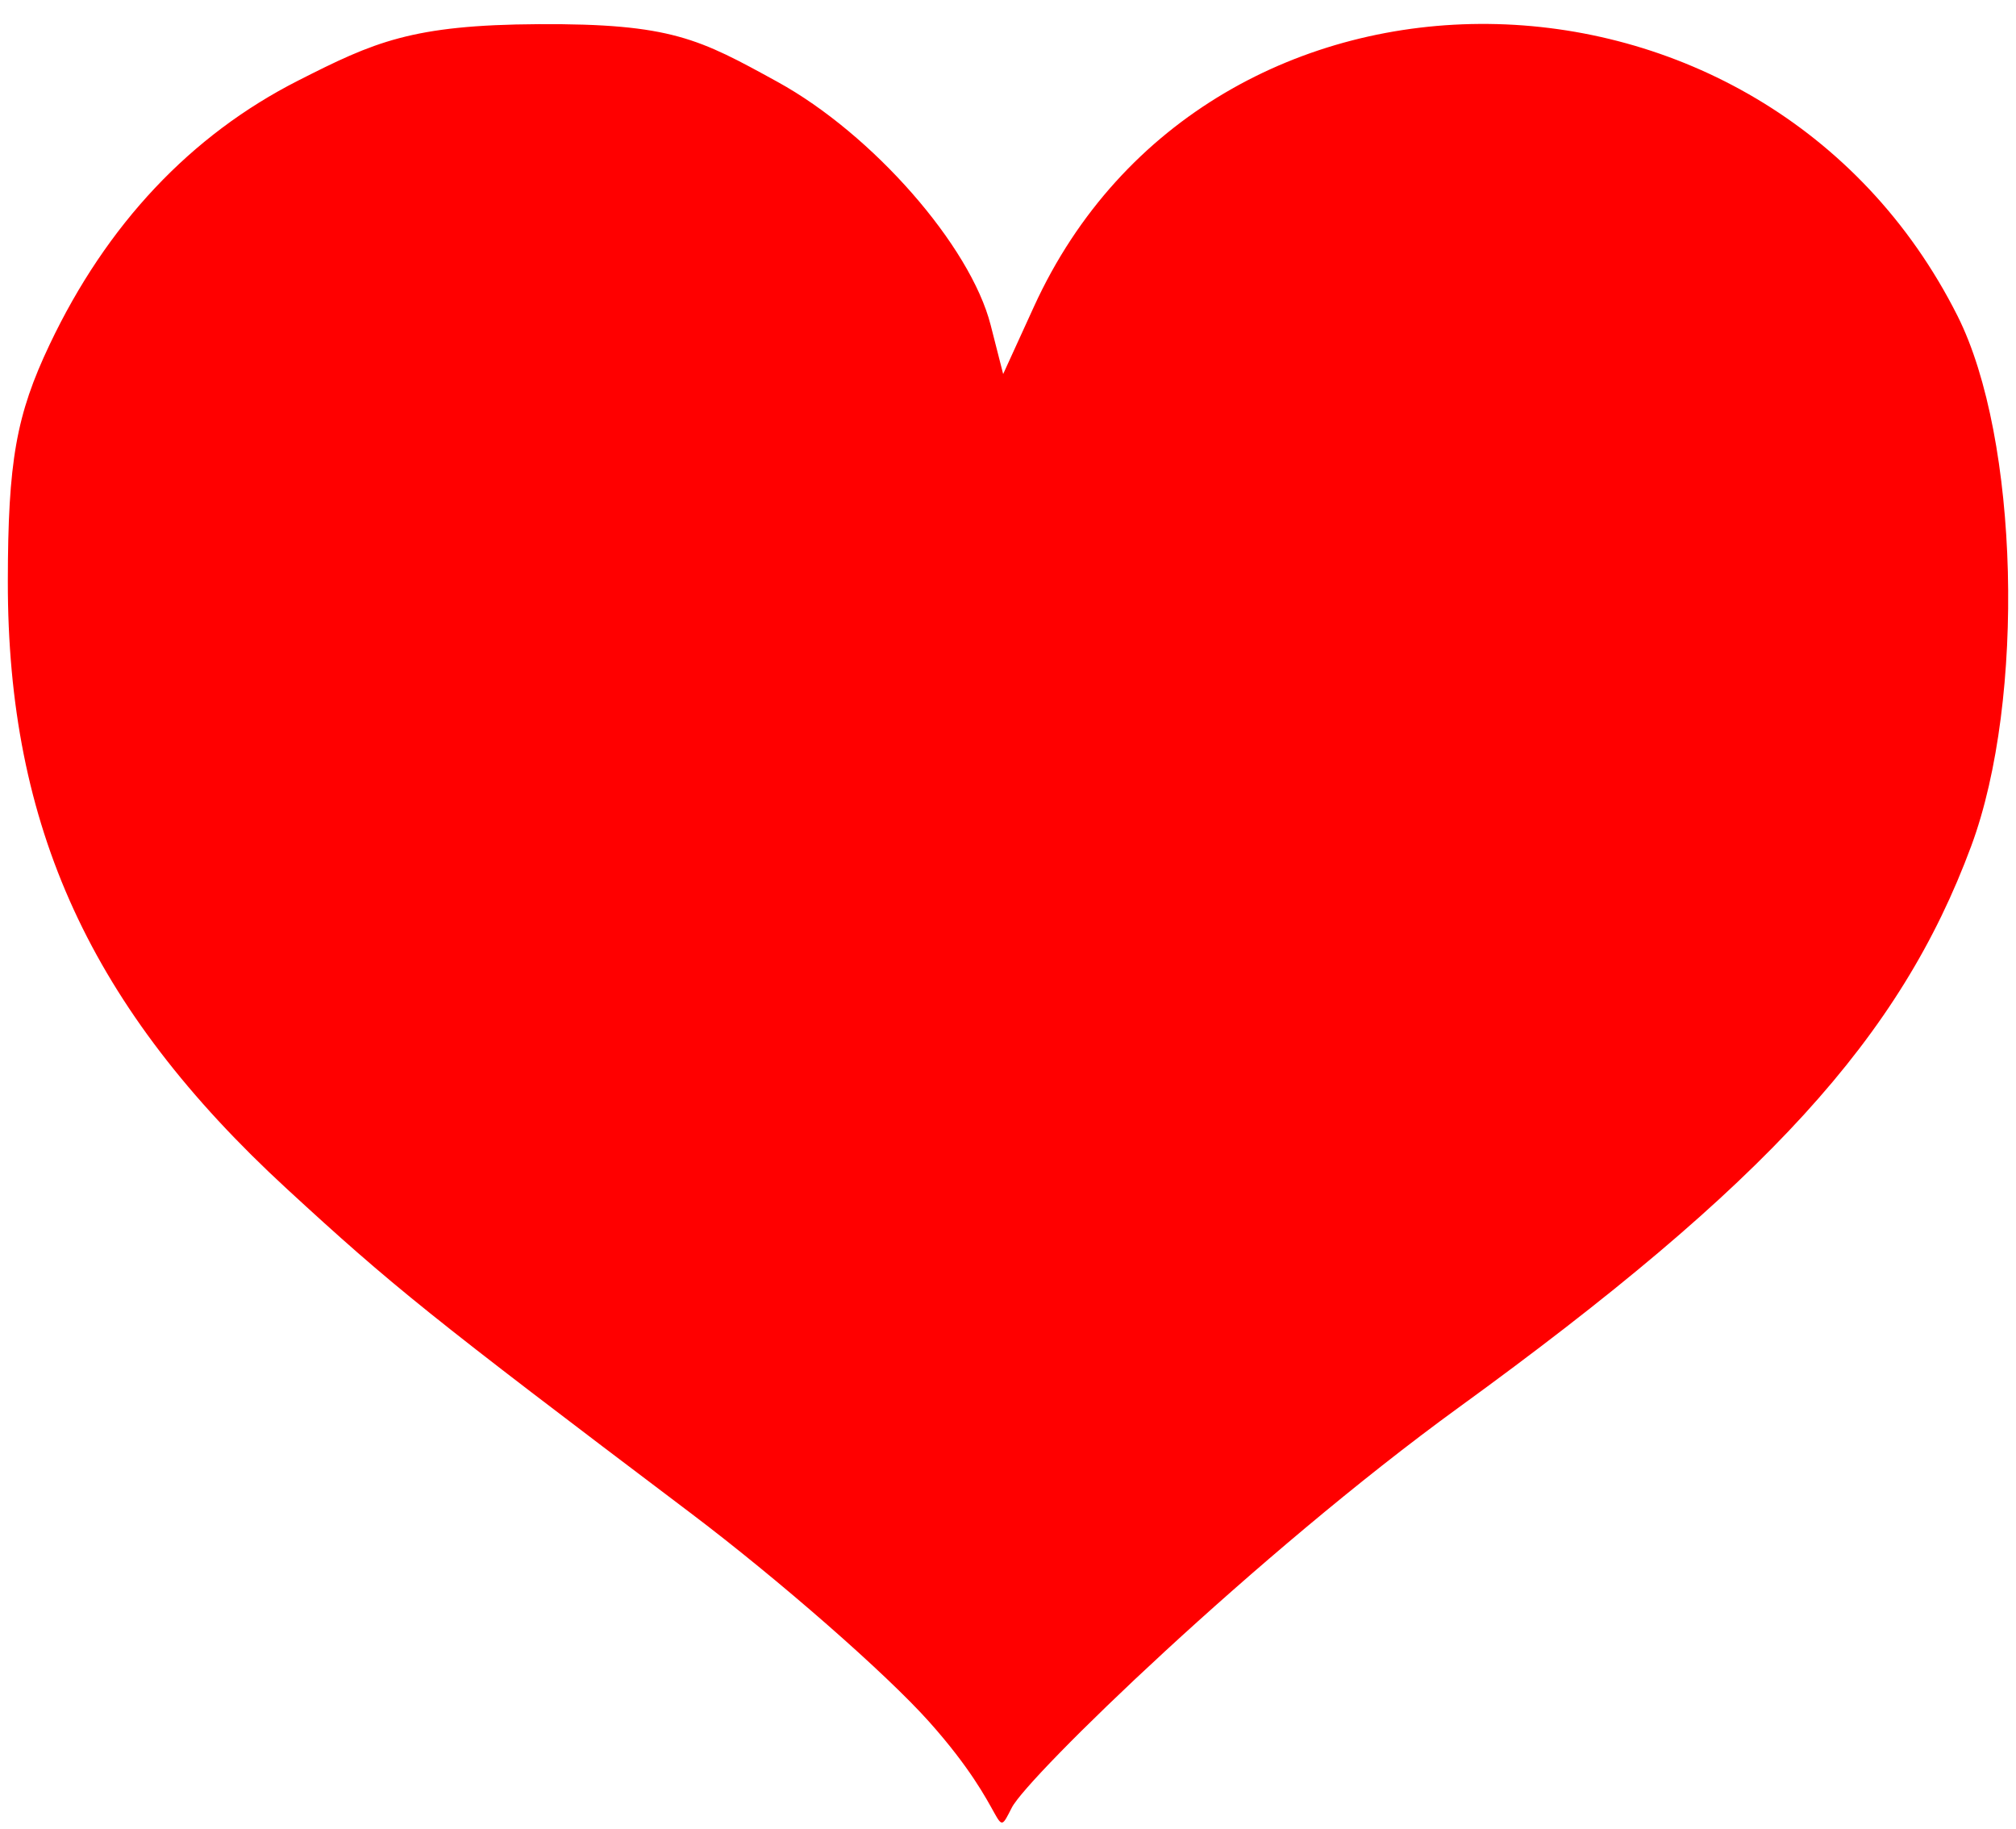
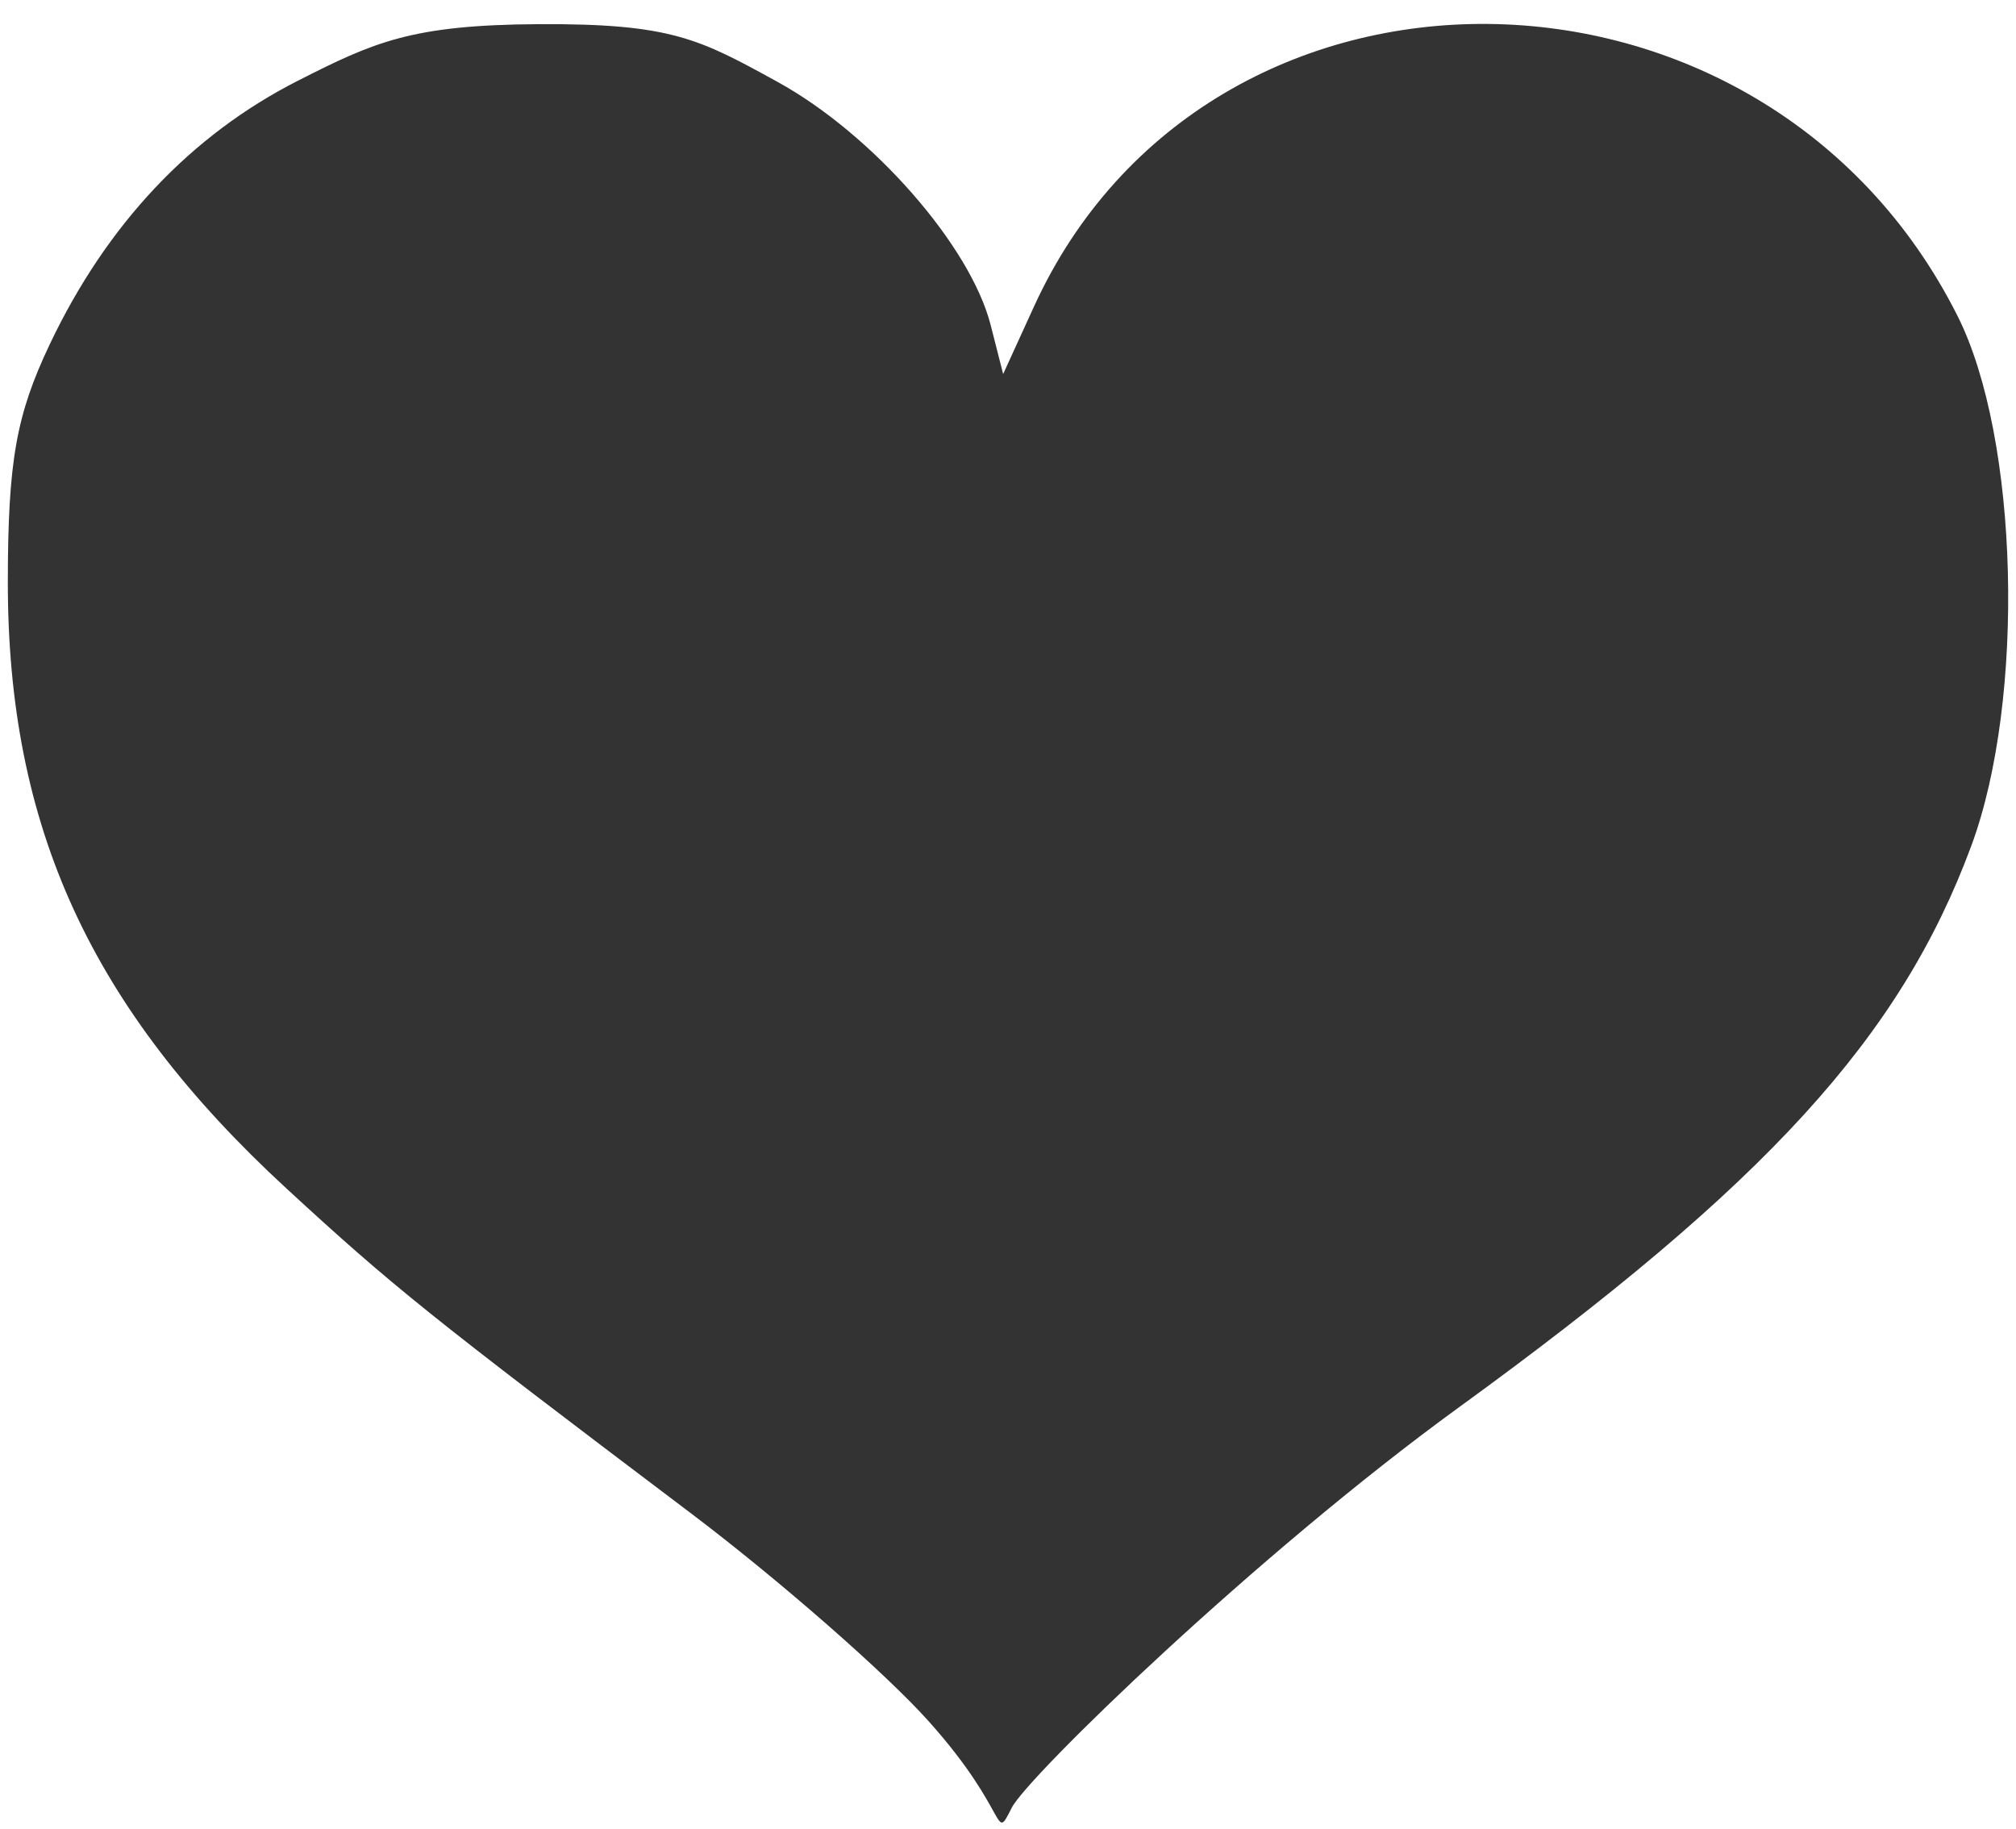
<svg xmlns="http://www.w3.org/2000/svg" version="1.0" width="645" height="585" id="svg2">
  <defs id="defs4" />
  <g id="layer1">
-     <path d="M 297.297,550.868 C 283.522,535.432 249.127,505.339 220.863,483.994 C 137.119,420.752 125.721,411.6 91.719,380.291 C 29.035,322.571 2.414,264.581 2.505,185.951 C 2.549,147.567 5.166,132.779 15.915,110.154 C 34.151,71.768 61.015,43.245 95.36,25.799 C 119.685,13.444 131.683,7.954 172.304,7.73 C 214.798,7.495 223.743,12.449 248.739,26.181 C 279.164,42.896 310.479,78.617 316.952,103.992 L 320.951,119.664 L 330.81,98.08 C 386.526,-23.893 564.409,-22.068 626.312,101.112 C 645.95,140.188 648.106,223.625 630.693,270.624 C 607.977,331.934 565.313,378.675 466.686,450.301 C 402.005,497.275 328.801,568.347 323.706,578.329 C 317.79,589.917 323.423,580.145 297.297,550.868 z" id="path2417" style="fill:#ff0000" />
+     <path d="M 297.297,550.868 C 283.522,535.432 249.127,505.339 220.863,483.994 C 137.119,420.752 125.721,411.6 91.719,380.291 C 29.035,322.571 2.414,264.581 2.505,185.951 C 2.549,147.567 5.166,132.779 15.915,110.154 C 34.151,71.768 61.015,43.245 95.36,25.799 C 119.685,13.444 131.683,7.954 172.304,7.73 C 214.798,7.495 223.743,12.449 248.739,26.181 C 279.164,42.896 310.479,78.617 316.952,103.992 L 320.951,119.664 L 330.81,98.08 C 386.526,-23.893 564.409,-22.068 626.312,101.112 C 645.95,140.188 648.106,223.625 630.693,270.624 C 607.977,331.934 565.313,378.675 466.686,450.301 C 402.005,497.275 328.801,568.347 323.706,578.329 C 317.79,589.917 323.423,580.145 297.297,550.868 z" id="path2417" style="fill:#333" />
    <g transform="translate(129.2857,-64.28571)" id="g2221" />
  </g>
</svg>
